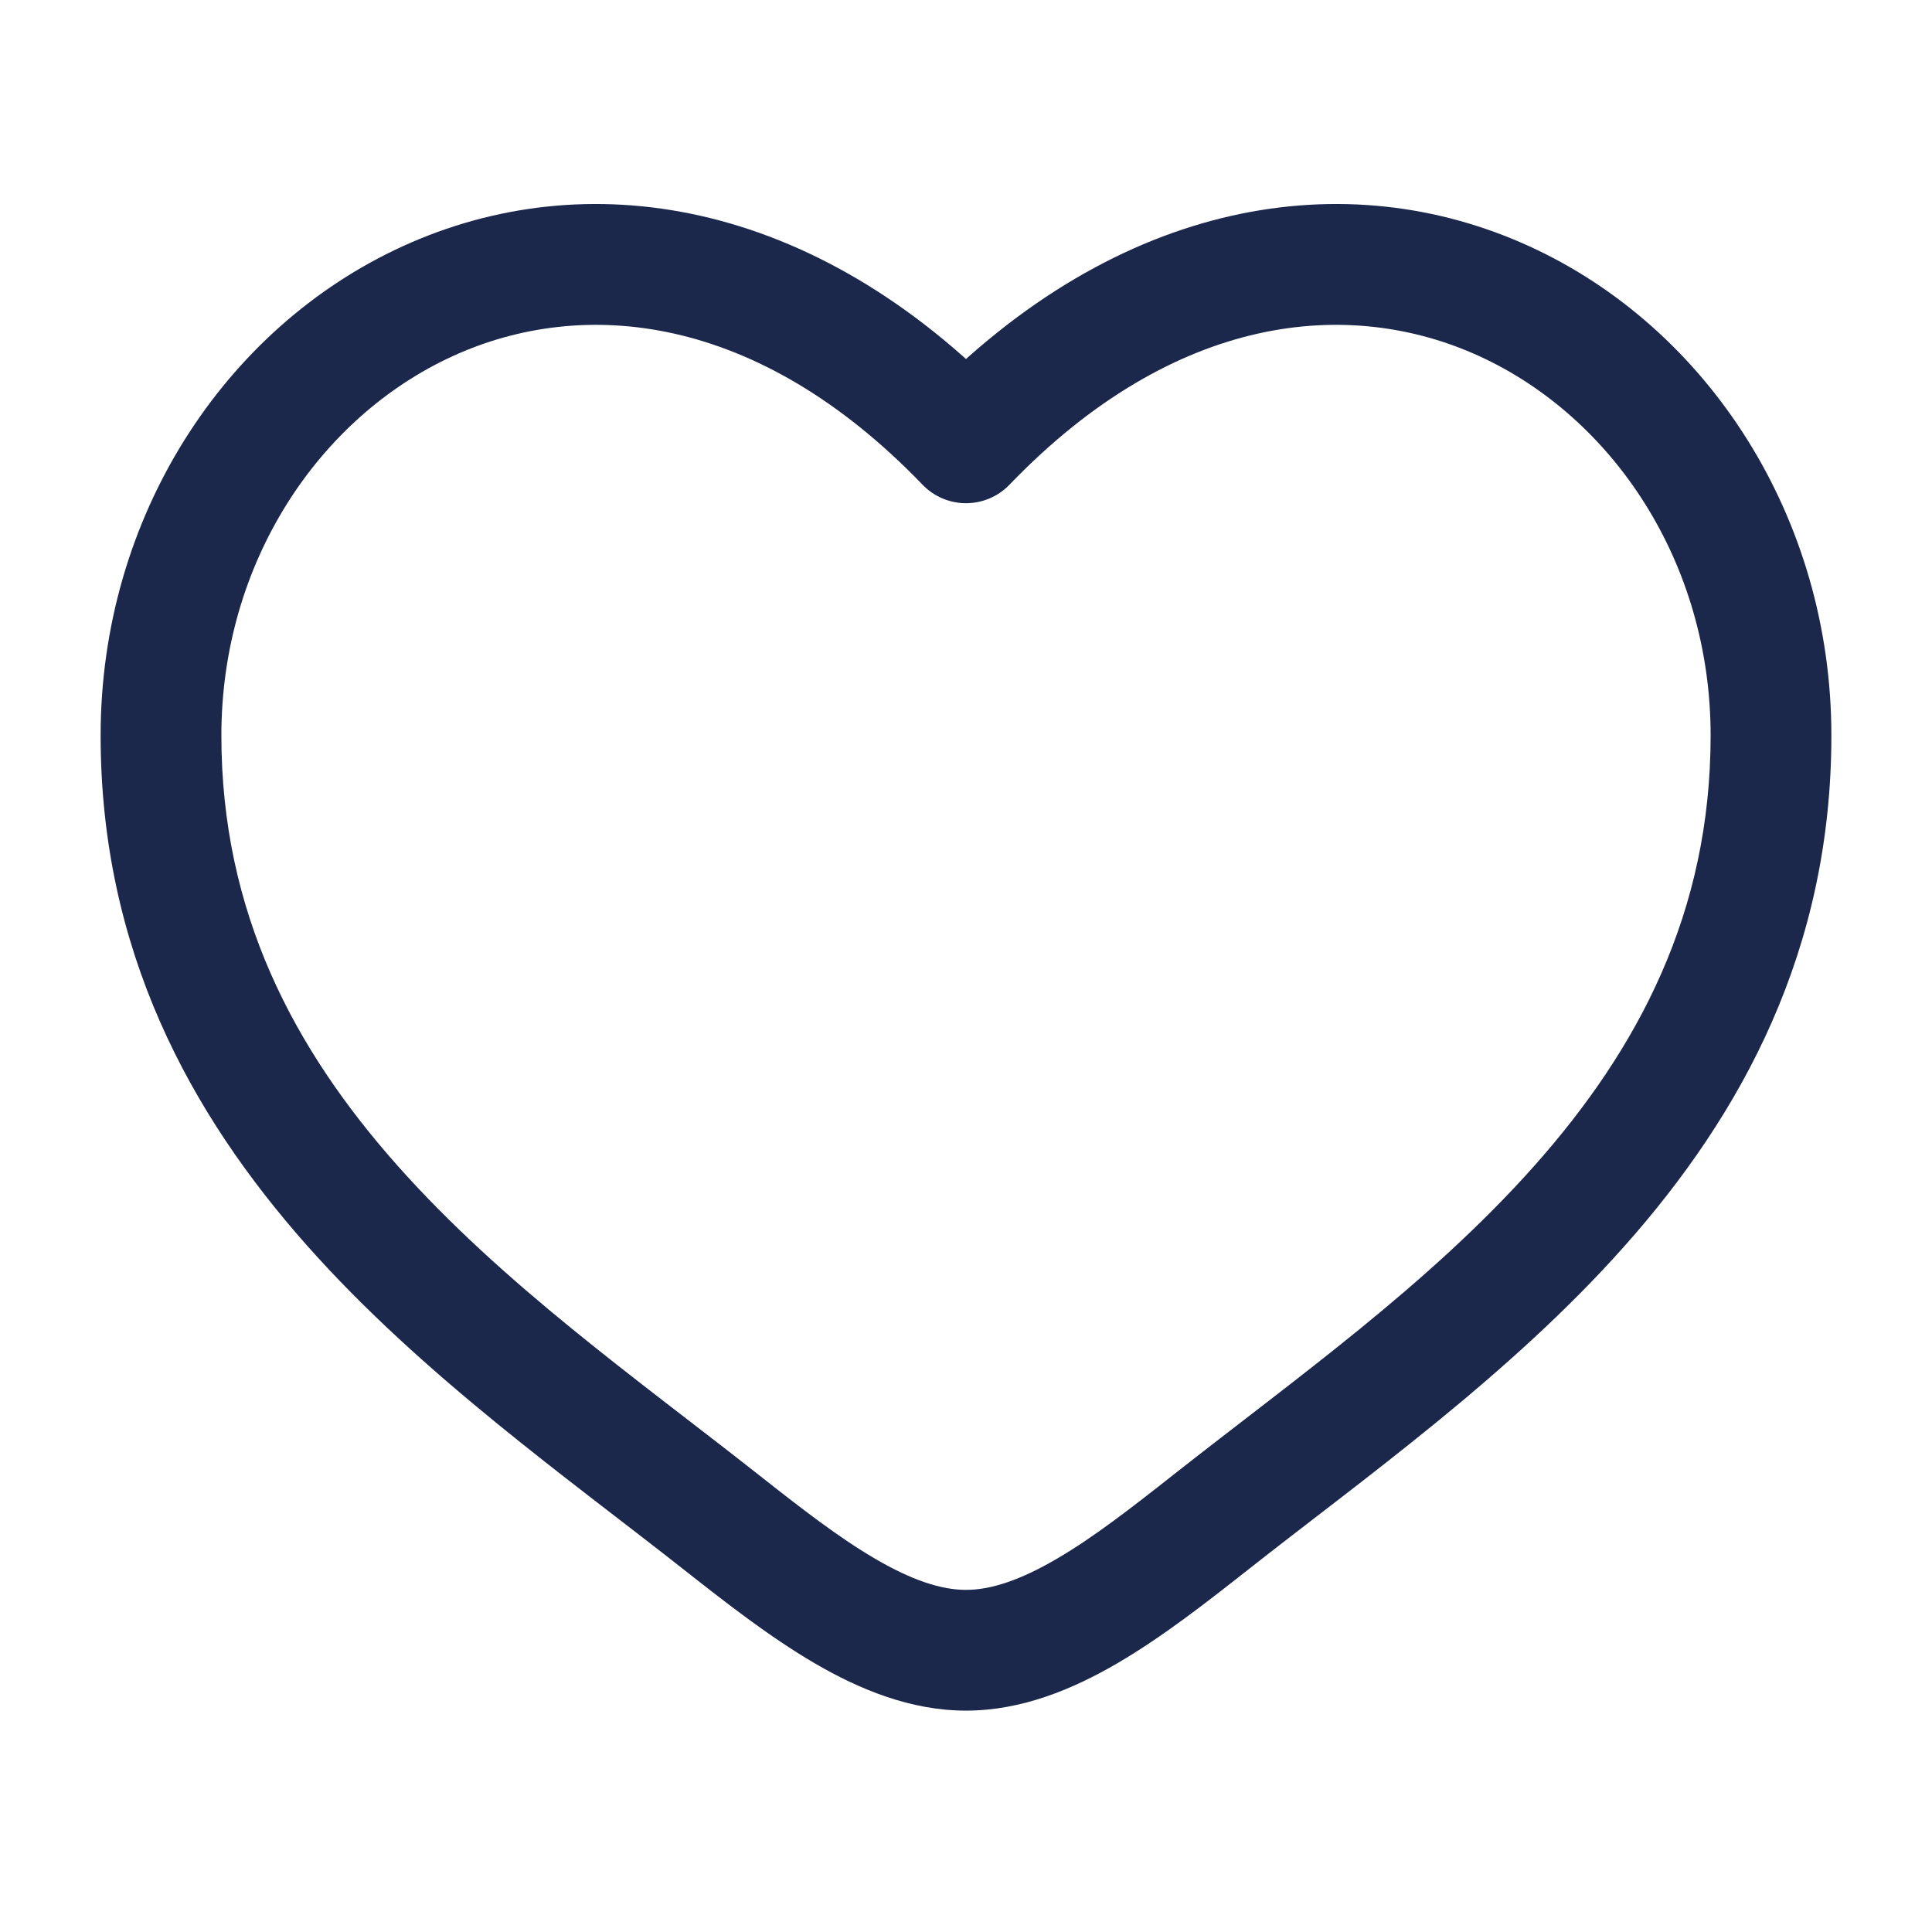
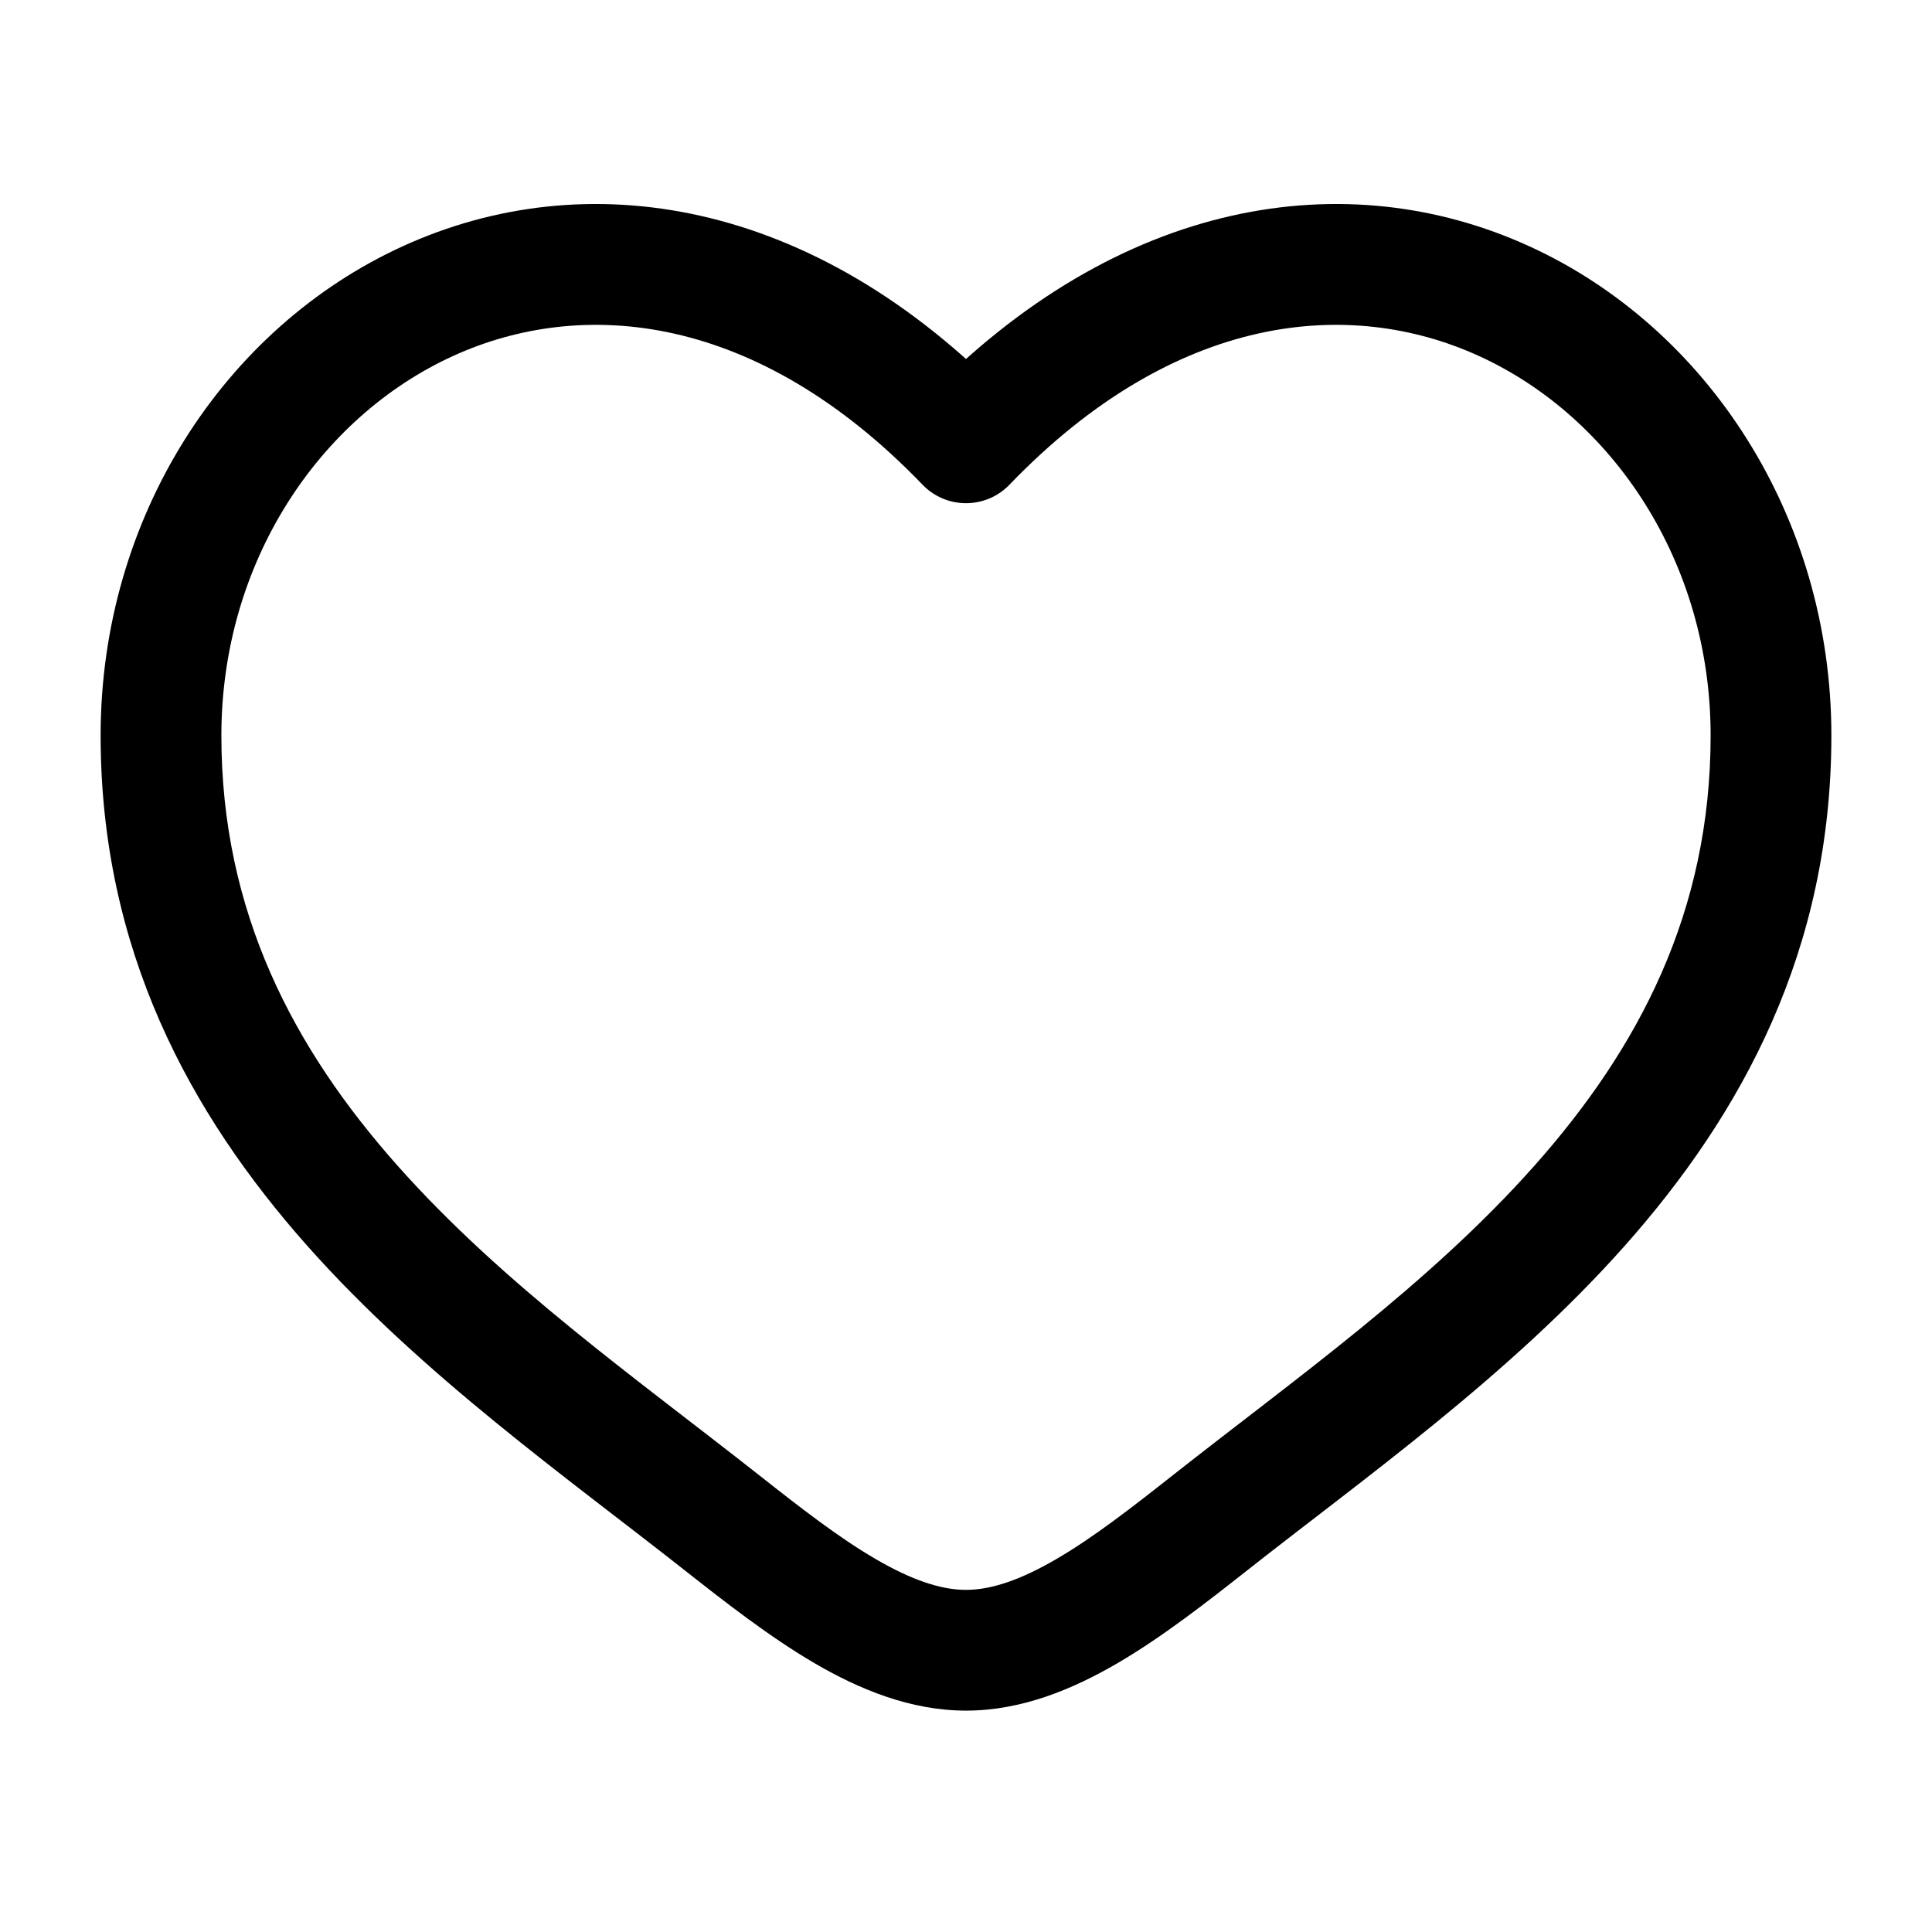
<svg xmlns="http://www.w3.org/2000/svg" width="800px" height="800px" viewBox="0 0 24 24" fill="none">
-   <path d="M8.962 18.911L9.426 18.322L8.962 18.911ZM12 5.501L11.46 6.021C11.601 6.168 11.796 6.251 12 6.251C12.204 6.251 12.399 6.168 12.54 6.021L12 5.501ZM15.038 18.911L15.503 19.5L15.038 18.911ZM9.426 18.322C7.91 17.127 6.253 15.96 4.938 14.48C3.649 13.028 2.75 11.335 2.75 9.137H1.25C1.25 11.803 2.361 13.836 3.817 15.476C5.247 17.087 7.071 18.375 8.497 19.5L9.426 18.322ZM2.75 9.137C2.75 6.986 3.965 5.183 5.624 4.424C7.236 3.687 9.402 3.883 11.46 6.021L12.54 4.981C10.098 2.444 7.264 2.025 5.001 3.06C2.785 4.073 1.25 6.425 1.25 9.137H2.75ZM8.497 19.5C9.01 19.904 9.56 20.334 10.117 20.66C10.674 20.985 11.31 21.25 12 21.25V19.75C11.69 19.75 11.326 19.629 10.874 19.365C10.421 19.101 9.952 18.737 9.426 18.322L8.497 19.5ZM15.503 19.5C16.929 18.375 18.753 17.087 20.183 15.476C21.64 13.836 22.75 11.803 22.75 9.137H21.25C21.25 11.335 20.351 13.028 19.062 14.48C17.747 15.96 16.09 17.127 14.574 18.322L15.503 19.5ZM22.75 9.137C22.75 6.425 21.215 4.073 18.999 3.06C16.736 2.025 13.902 2.444 11.46 4.981L12.54 6.021C14.598 3.883 16.764 3.687 18.376 4.424C20.035 5.183 21.25 6.986 21.25 9.137H22.75ZM14.574 18.322C14.048 18.737 13.579 19.101 13.126 19.365C12.674 19.629 12.31 19.75 12 19.75V21.25C12.69 21.25 13.326 20.985 13.883 20.66C14.441 20.334 14.99 19.904 15.503 19.5L14.574 18.322Z" fill="#1C274C" />
+   <path d="M8.962 18.911L9.426 18.322L8.962 18.911ZM12 5.501L11.46 6.021C11.601 6.168 11.796 6.251 12 6.251C12.204 6.251 12.399 6.168 12.54 6.021L12 5.501ZM15.038 18.911L15.503 19.5L15.038 18.911ZM9.426 18.322C7.91 17.127 6.253 15.96 4.938 14.48C3.649 13.028 2.75 11.335 2.75 9.137H1.25C1.25 11.803 2.361 13.836 3.817 15.476C5.247 17.087 7.071 18.375 8.497 19.5L9.426 18.322ZM2.75 9.137C2.75 6.986 3.965 5.183 5.624 4.424C7.236 3.687 9.402 3.883 11.46 6.021L12.54 4.981C10.098 2.444 7.264 2.025 5.001 3.06C2.785 4.073 1.25 6.425 1.25 9.137H2.75ZM8.497 19.5C9.01 19.904 9.56 20.334 10.117 20.66C10.674 20.985 11.31 21.25 12 21.25V19.75C11.69 19.75 11.326 19.629 10.874 19.365C10.421 19.101 9.952 18.737 9.426 18.322L8.497 19.5ZM15.503 19.5C16.929 18.375 18.753 17.087 20.183 15.476C21.64 13.836 22.75 11.803 22.75 9.137H21.25C21.25 11.335 20.351 13.028 19.062 14.48C17.747 15.96 16.09 17.127 14.574 18.322L15.503 19.5ZM22.75 9.137C22.75 6.425 21.215 4.073 18.999 3.06C16.736 2.025 13.902 2.444 11.46 4.981L12.54 6.021C14.598 3.883 16.764 3.687 18.376 4.424C20.035 5.183 21.25 6.986 21.25 9.137H22.75ZM14.574 18.322C14.048 18.737 13.579 19.101 13.126 19.365C12.674 19.629 12.31 19.75 12 19.75V21.25C12.69 21.25 13.326 20.985 13.883 20.66C14.441 20.334 14.99 19.904 15.503 19.5L14.574 18.322Z" fill="currentColor" />
</svg>
